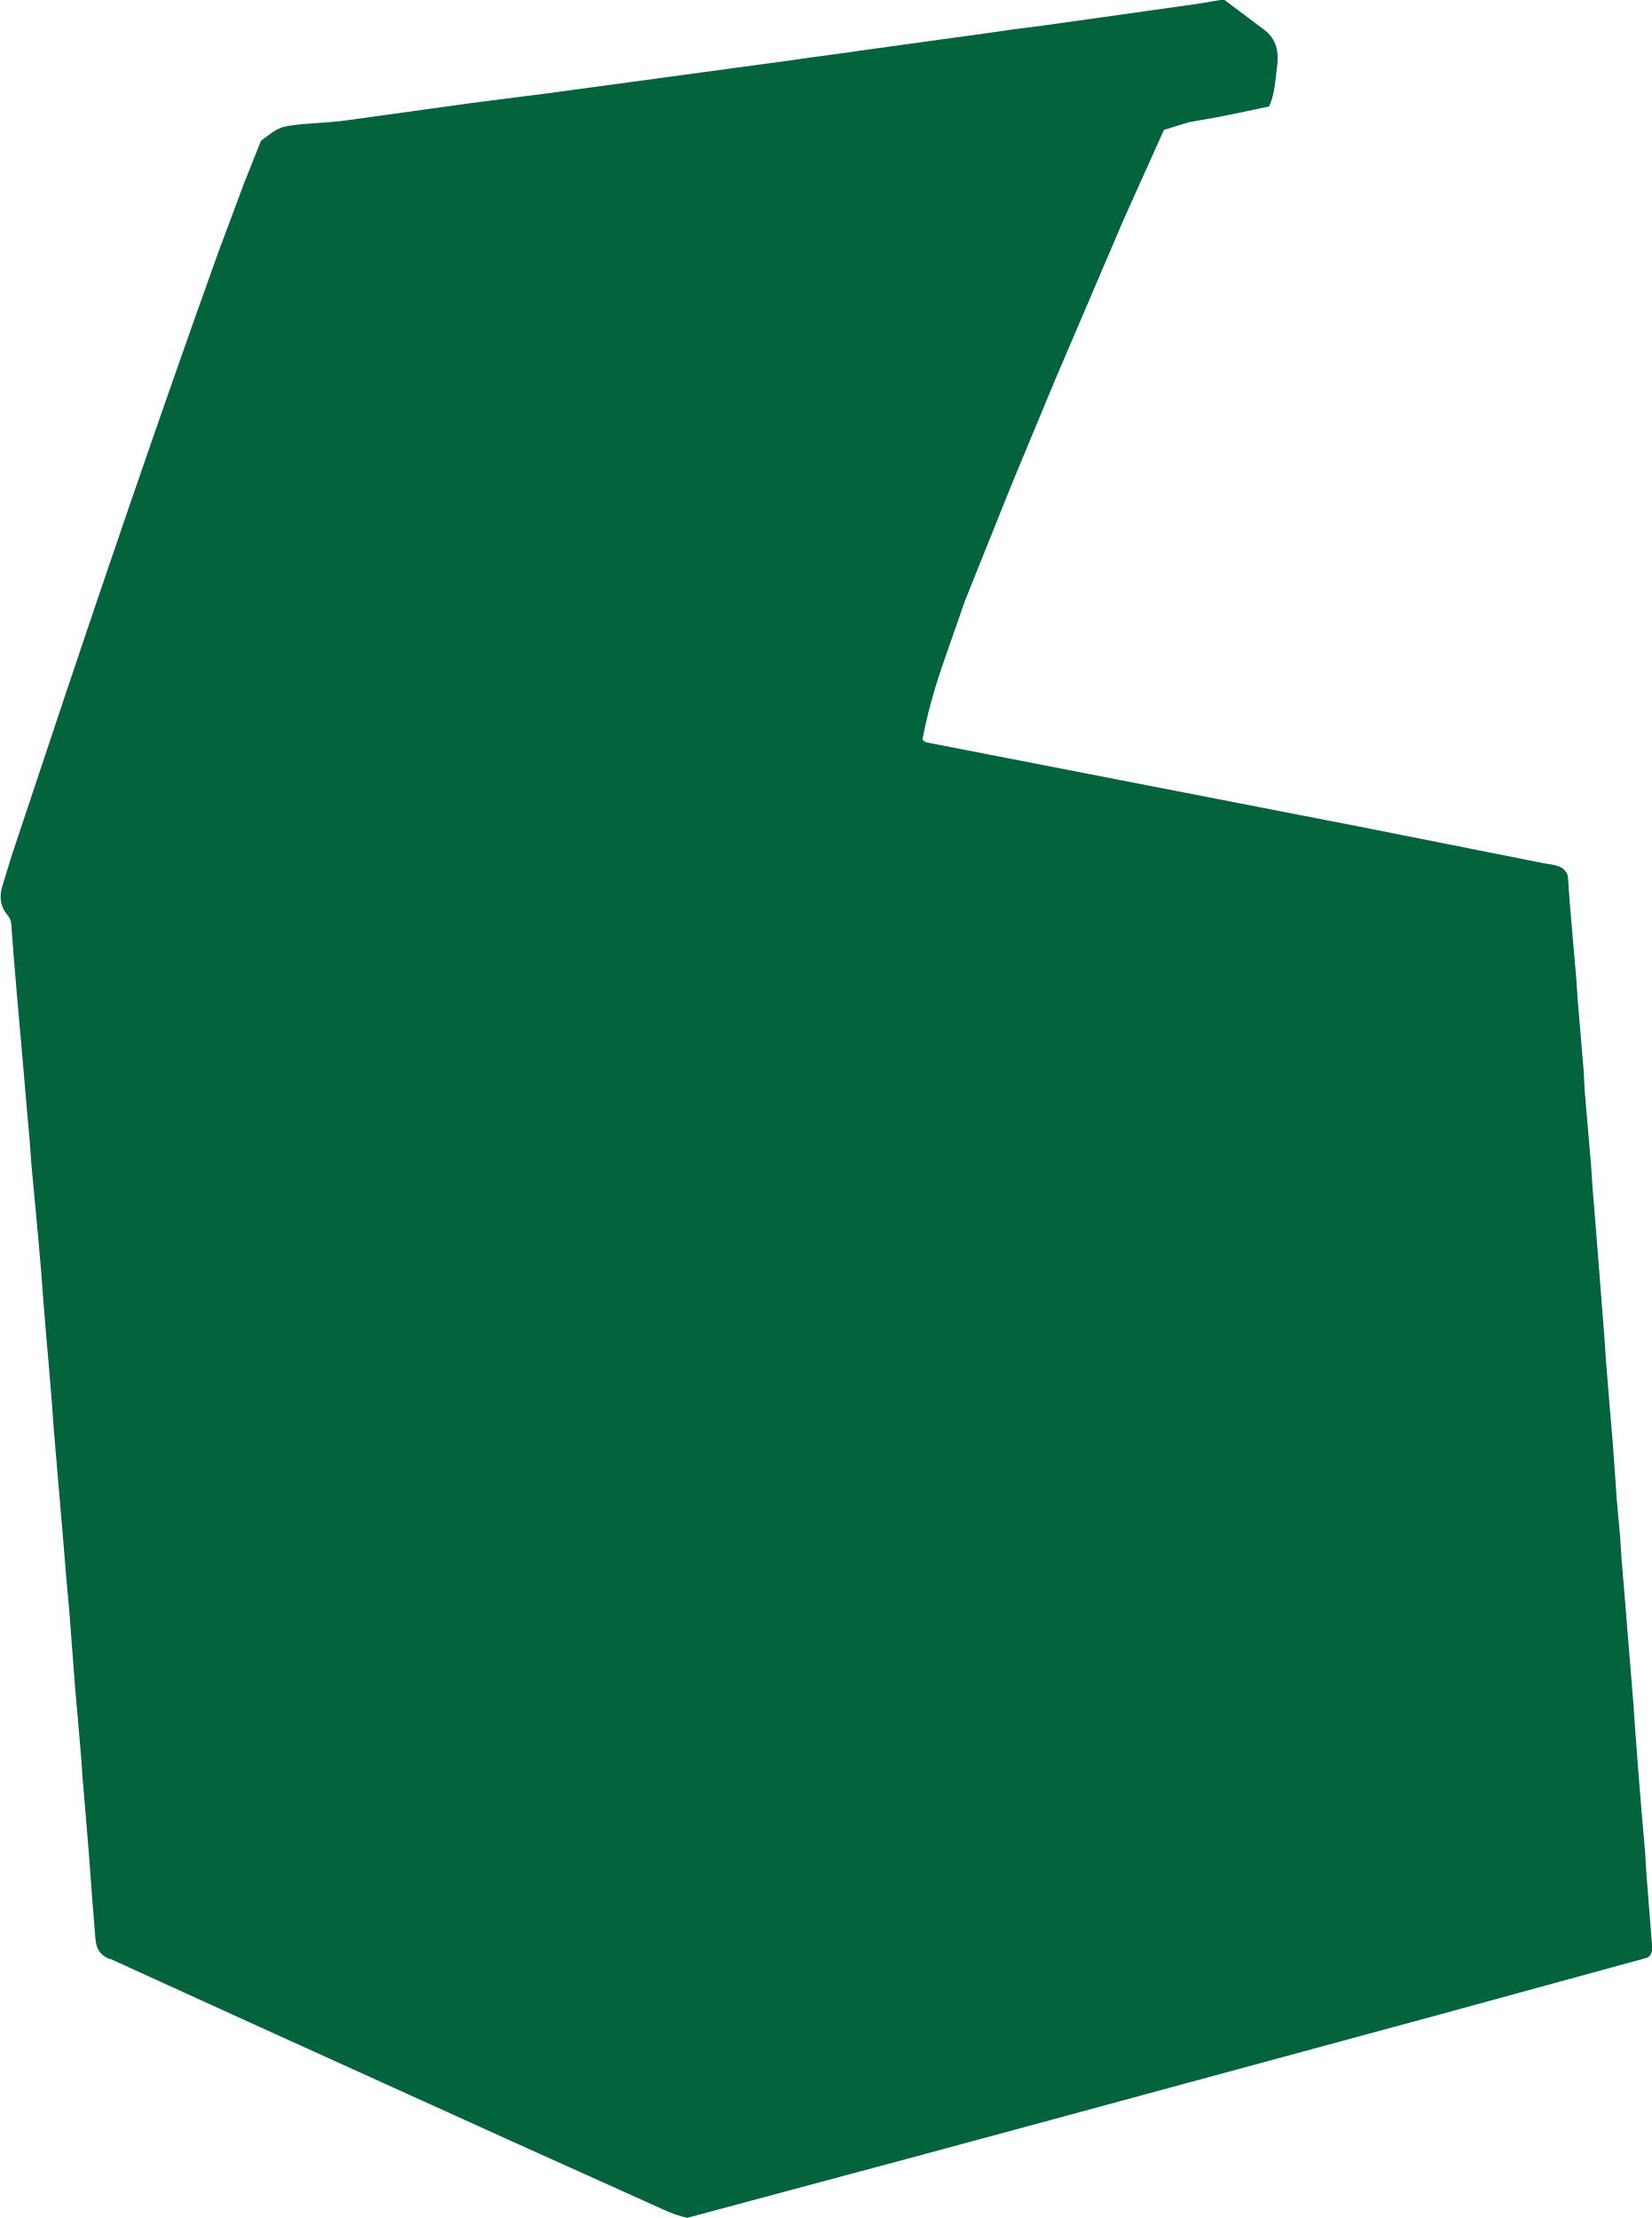
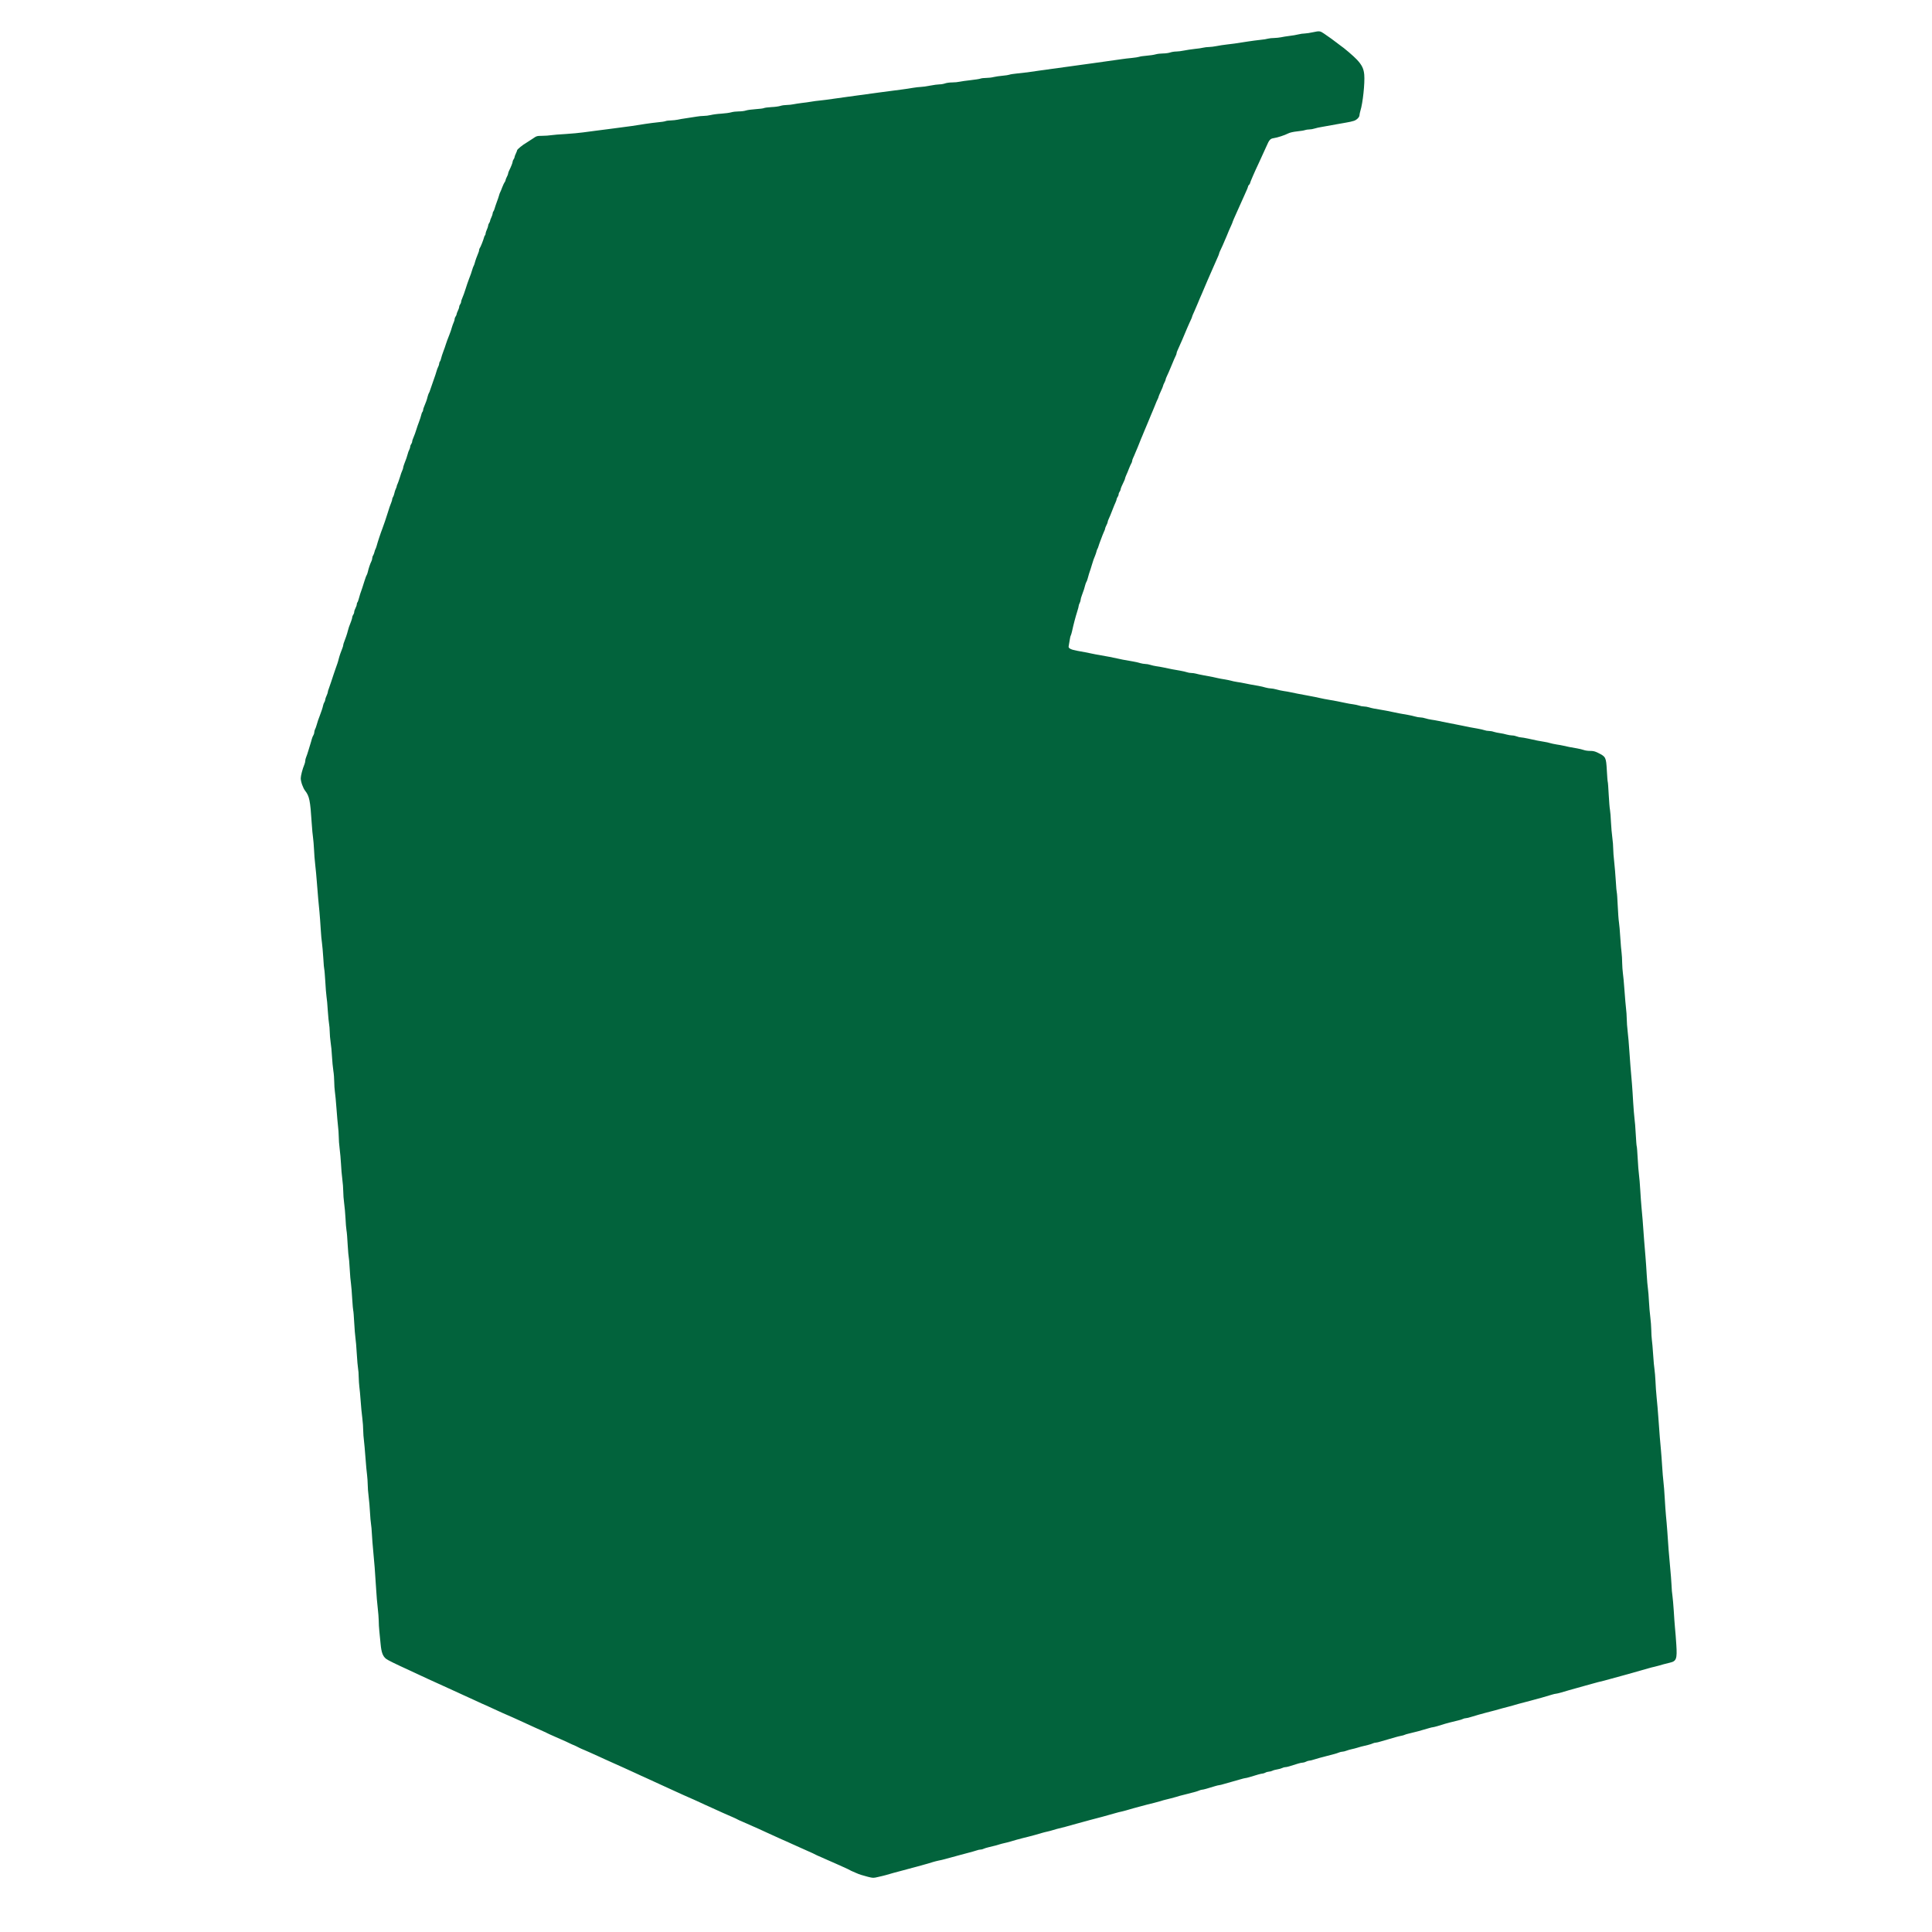
- <svg xmlns="http://www.w3.org/2000/svg" id="Layer_2" data-name="Layer 2" viewBox="0 0 83.9 112.68">
-   <defs>
-     <style>
-       .cls-1 {
-         fill: #02633c;
-       }
-     </style>
-   </defs>
-   <g id="Layer_1-2" data-name="Layer 1">
-     <path class="cls-1" d="M5.55,99.52c-.55-.25-.67-.59-.71-1.12l-.16-2.01-.16-2.17-.16-1.94-.16-1.89-.07-1.03-.16-1.88-.16-1.81-.1-1.33-.09-1.18-.08-1.1-.17-1.89-.16-1.94-.17-2-.16-1.87-.16-1.89-.07-1.03-.16-1.95-.14-1.6-.17-2.1-.08-1.1-.15-1.73-.16-1.73-.2-2.13-.09-1.25-.16-1.8-.16-1.87-.17-1.93-.15-1.71-.17-2.03-.09-1.18c-.02-.29,0-.59-.21-.83-.36-.41-.44-.93-.28-1.45l.48-1.57,1.71-5.13c2.84-8.53,5.73-16.99,8.76-25.45l1.35-3.62.85-2.13c.3-.21.68-.55,1.04-.67.68-.22,2.14-.2,3.33-.37l6.35-.88,2.82-.36,1.18-.15,1.1-.15,9.87-1.34c.4-.05.73-.1,1.12-.15l1.03-.15.83-.11,1.11-.15c.31-.04.57-.09.89-.13l6.46-.89,1.02-.15,1.57-.2,7.89-1.11,1.3-.22,2.05,1.54c.65.49.76,1.16.65,1.93-.09.66-.11,1.36-.4,1.97l-1.76.37-.85.17-1.47.26-1.26.39-2.02,4.49-3.48,8.14-2.24,5.39-2.36,5.88-1.04,2.98c-.47,1.33-.85,2.65-1.12,4.04-.02.08.11.18.22.2l22,4.28,9.36,1.86c.47.09,1.03.08,1.2.64l.08,1.16.17,2.02.17,1.94.08,1.18.3,3.57.05.98.16,1.89.17,1.95.07,1.11.16,1.96.16,2.02.29,3.71.08,1.19.17,2.1.17,2.01.11,1.55.1,1.41.17,1.88.07,1.11.17,2.03.15,1.87.29,3.55.08,1.19.17,2.25.17,2.09.17,1.94.06,1.05.29,3.66c.02.22-.03.53-.3.6l-10.41,2.85-21.72,5.89-5.22,1.41-11.36,3.05c-.67-.14-1.2-.41-1.82-.69l-7.04-3.17-13.34-6.05-7.13-3.25Z" />
+ <svg xmlns="http://www.w3.org/2000/svg" version="1.0" width="3000pt" height="3000pt" viewBox="0 0 3000 3000" preserveAspectRatio="xMidYMid meet">
+   <g transform="translate(0,3000) scale(0.1,-0.1)" fill="#02633c" stroke="none">
+     <path d="M20390 29500 c-47 -11 -105 -19 -129 -20 -25 0 -70 -6 -100 -14 -31 -8 -94 -19 -141 -24 -47 -6 -105 -15 -130 -21 -25 -5 -72 -10 -105 -11 -33 0 -76 -5 -95 -10 -19 -6 -73 -15 -120 -19 -47 -5 -132 -16 -190 -25 -202 -32 -246 -38 -330 -47 -47 -5 -117 -16 -157 -24 -40 -8 -94 -15 -120 -15 -26 0 -66 -5 -88 -10 -22 -6 -83 -15 -136 -20 -53 -6 -127 -17 -165 -25 -38 -8 -92 -15 -120 -15 -28 0 -71 -7 -94 -15 -23 -8 -73 -15 -109 -15 -37 0 -90 -6 -117 -14 -27 -8 -89 -17 -139 -21 -49 -4 -101 -11 -115 -17 -14 -5 -65 -13 -115 -18 -49 -4 -121 -13 -160 -19 -38 -5 -137 -20 -220 -31 -82 -11 -181 -26 -220 -31 -38 -6 -117 -17 -175 -24 -58 -8 -139 -19 -180 -25 -113 -15 -286 -39 -365 -50 -38 -5 -99 -14 -135 -19 -119 -19 -214 -31 -320 -41 -58 -6 -115 -14 -127 -20 -13 -5 -60 -12 -105 -16 -46 -4 -108 -13 -138 -20 -30 -8 -82 -14 -116 -14 -35 0 -75 -5 -91 -11 -15 -6 -84 -16 -153 -24 -69 -8 -145 -18 -170 -24 -25 -6 -76 -11 -115 -11 -38 0 -88 -7 -110 -15 -22 -8 -61 -15 -87 -15 -25 0 -92 -9 -148 -20 -56 -11 -120 -20 -143 -20 -23 0 -78 -7 -122 -14 -44 -8 -118 -19 -165 -25 -47 -5 -119 -15 -160 -21 -41 -5 -127 -17 -190 -25 -146 -20 -236 -32 -330 -45 -41 -6 -127 -17 -190 -26 -63 -8 -160 -22 -215 -30 -55 -9 -138 -19 -185 -24 -47 -4 -112 -13 -145 -19 -33 -6 -98 -15 -145 -20 -47 -6 -105 -15 -130 -20 -25 -6 -70 -10 -101 -11 -30 0 -75 -6 -100 -14 -24 -8 -87 -17 -141 -19 -53 -3 -105 -10 -115 -15 -10 -6 -68 -13 -128 -17 -61 -4 -129 -13 -153 -21 -23 -8 -73 -14 -111 -14 -37 0 -90 -6 -117 -14 -27 -8 -96 -17 -154 -21 -58 -3 -131 -13 -163 -21 -32 -8 -82 -14 -110 -14 -29 0 -79 -5 -112 -11 -33 -6 -103 -17 -155 -24 -52 -7 -115 -18 -140 -24 -25 -5 -71 -10 -102 -11 -31 0 -69 -5 -85 -11 -15 -6 -68 -14 -118 -18 -49 -5 -137 -16 -195 -25 -148 -24 -280 -44 -385 -56 -49 -7 -135 -18 -190 -25 -55 -8 -143 -19 -195 -25 -52 -6 -141 -18 -197 -26 -55 -8 -177 -19 -270 -25 -92 -5 -193 -13 -223 -18 -30 -5 -94 -10 -141 -10 -84 -1 -86 -2 -150 -46 -35 -24 -80 -53 -99 -64 -50 -27 -140 -101 -140 -114 -1 -7 -9 -30 -20 -52 -11 -22 -20 -47 -20 -55 0 -8 -7 -24 -15 -34 -8 -11 -15 -28 -15 -38 0 -16 -23 -74 -56 -141 -8 -16 -14 -35 -14 -43 0 -8 -9 -31 -20 -51 -11 -21 -20 -44 -20 -52 0 -8 -6 -22 -14 -30 -7 -9 -23 -43 -36 -76 -12 -33 -27 -69 -33 -80 -6 -11 -14 -33 -18 -50 -4 -16 -19 -61 -34 -100 -14 -38 -30 -85 -35 -104 -5 -18 -13 -38 -19 -44 -6 -6 -11 -20 -11 -32 -1 -11 -9 -38 -20 -60 -11 -22 -20 -47 -20 -55 0 -8 -7 -24 -15 -34 -8 -11 -15 -29 -15 -40 -1 -12 -9 -39 -20 -61 -11 -22 -19 -50 -20 -62 0 -12 -4 -24 -9 -27 -5 -3 -12 -18 -15 -33 -10 -40 -56 -156 -67 -167 -5 -6 -9 -19 -9 -29 0 -10 -7 -33 -15 -50 -18 -41 -44 -113 -54 -153 -5 -18 -12 -38 -17 -45 -5 -8 -14 -32 -20 -54 -13 -44 -30 -95 -49 -140 -15 -39 -44 -122 -55 -160 -13 -44 -39 -116 -55 -152 -8 -17 -15 -40 -15 -50 0 -11 -7 -28 -15 -39 -8 -10 -15 -28 -15 -39 0 -11 -9 -38 -20 -60 -11 -22 -20 -47 -20 -55 0 -8 -7 -24 -15 -34 -8 -11 -15 -28 -15 -39 0 -10 -6 -33 -14 -50 -8 -18 -19 -48 -25 -67 -11 -41 -29 -94 -44 -130 -20 -48 -48 -125 -57 -155 -4 -16 -20 -61 -35 -100 -15 -38 -30 -87 -35 -108 -4 -21 -13 -44 -19 -50 -6 -6 -11 -20 -11 -31 0 -12 -7 -34 -15 -50 -9 -16 -20 -46 -25 -65 -5 -20 -27 -88 -50 -151 -23 -63 -46 -131 -52 -150 -5 -19 -14 -40 -19 -45 -4 -6 -12 -29 -18 -50 -12 -51 -29 -99 -52 -151 -11 -23 -19 -50 -19 -61 0 -10 -5 -24 -11 -30 -6 -6 -15 -29 -19 -50 -5 -21 -20 -69 -35 -108 -15 -38 -30 -83 -35 -100 -12 -43 -39 -115 -55 -152 -8 -17 -15 -40 -15 -50 0 -11 -7 -28 -15 -39 -8 -10 -15 -28 -15 -39 0 -11 -7 -33 -15 -49 -9 -16 -20 -46 -24 -65 -10 -40 -25 -82 -53 -153 -10 -26 -18 -53 -18 -62 0 -8 -6 -27 -14 -43 -8 -15 -24 -62 -36 -103 -13 -41 -29 -87 -36 -102 -8 -14 -14 -32 -14 -40 0 -7 -7 -26 -15 -41 -8 -15 -17 -45 -21 -65 -4 -20 -13 -46 -20 -57 -8 -11 -14 -27 -14 -37 0 -9 -6 -32 -14 -50 -14 -32 -39 -104 -56 -163 -13 -46 -71 -216 -85 -250 -19 -46 -75 -215 -86 -260 -6 -21 -14 -44 -18 -50 -5 -5 -12 -26 -16 -45 -4 -19 -14 -44 -21 -55 -8 -11 -14 -30 -14 -43 0 -13 -6 -36 -14 -50 -17 -32 -44 -113 -55 -164 -5 -21 -13 -43 -18 -50 -6 -7 -20 -47 -33 -88 -12 -41 -28 -91 -35 -110 -22 -57 -45 -132 -56 -175 -6 -22 -14 -44 -20 -49 -5 -6 -9 -19 -9 -31 0 -11 -9 -37 -20 -58 -11 -20 -20 -47 -20 -60 0 -13 -7 -32 -15 -43 -8 -10 -15 -27 -15 -37 0 -10 -8 -39 -18 -65 -30 -74 -43 -114 -52 -152 -9 -39 -36 -118 -56 -168 -8 -18 -14 -40 -14 -48 0 -9 -6 -30 -13 -47 -21 -50 -48 -129 -57 -167 -4 -19 -14 -51 -20 -70 -7 -19 -20 -57 -30 -85 -9 -27 -22 -66 -29 -85 -6 -19 -23 -71 -38 -115 -14 -44 -32 -95 -39 -113 -8 -18 -14 -40 -14 -50 -1 -9 -9 -35 -20 -57 -11 -22 -19 -49 -20 -60 0 -11 -6 -29 -14 -40 -7 -11 -16 -33 -19 -50 -5 -29 -29 -101 -52 -160 -18 -44 -35 -94 -49 -145 -7 -25 -18 -56 -25 -67 -6 -12 -11 -32 -11 -45 0 -13 -6 -32 -13 -43 -8 -11 -19 -38 -25 -60 -5 -22 -15 -53 -20 -70 -6 -16 -20 -64 -32 -105 -12 -41 -28 -89 -36 -107 -8 -17 -14 -43 -14 -57 0 -14 -6 -40 -14 -58 -28 -66 -56 -174 -56 -213 0 -54 35 -151 69 -195 65 -83 79 -151 101 -500 6 -91 15 -193 21 -228 5 -35 12 -116 15 -180 2 -64 11 -173 19 -242 8 -69 19 -183 24 -255 15 -196 30 -369 42 -480 5 -55 14 -172 19 -260 5 -88 14 -188 20 -221 5 -34 14 -136 20 -228 5 -92 12 -171 15 -176 3 -5 10 -90 16 -187 5 -98 14 -205 19 -238 6 -33 15 -132 20 -220 6 -88 15 -180 20 -205 5 -25 9 -79 10 -120 0 -41 7 -115 14 -165 8 -49 18 -148 21 -220 4 -71 13 -170 21 -220 8 -49 14 -128 14 -175 0 -47 5 -114 10 -150 6 -36 17 -155 25 -265 8 -110 19 -234 24 -275 6 -41 10 -112 11 -157 0 -45 6 -131 14 -190 8 -59 17 -165 21 -235 3 -70 12 -176 20 -235 8 -60 15 -146 15 -192 0 -46 6 -129 14 -185 8 -55 17 -161 21 -234 3 -73 10 -156 15 -185 6 -28 14 -132 19 -230 6 -97 13 -182 16 -187 3 -5 10 -86 15 -179 5 -94 14 -199 20 -233 5 -35 14 -141 19 -236 6 -95 13 -177 16 -182 3 -5 10 -88 15 -184 5 -97 14 -204 19 -238 6 -35 15 -146 21 -248 6 -102 15 -205 20 -230 5 -25 10 -85 10 -135 1 -49 6 -117 10 -150 5 -33 14 -130 20 -215 6 -85 17 -207 26 -270 8 -63 14 -151 14 -195 1 -44 5 -111 11 -150 5 -38 16 -160 24 -270 8 -110 19 -231 25 -270 5 -38 9 -105 10 -147 0 -43 6 -126 14 -185 8 -59 17 -169 21 -243 4 -74 11 -157 16 -183 5 -27 11 -99 14 -160 3 -62 12 -177 20 -257 16 -156 30 -339 46 -600 5 -91 16 -219 24 -285 8 -66 15 -156 16 -200 0 -44 4 -116 9 -160 5 -44 14 -135 20 -203 12 -130 34 -190 85 -230 28 -22 142 -78 370 -182 39 -18 113 -52 165 -77 52 -24 109 -51 125 -58 17 -7 66 -30 110 -50 44 -20 94 -42 110 -50 75 -34 194 -88 230 -105 22 -10 67 -31 100 -46 33 -14 98 -44 145 -66 47 -22 105 -49 130 -60 52 -22 73 -32 195 -88 50 -23 104 -47 120 -55 17 -7 53 -23 80 -35 28 -12 64 -28 80 -35 17 -7 59 -26 95 -43 74 -35 179 -83 260 -119 30 -13 69 -30 85 -38 17 -8 41 -19 55 -25 14 -5 32 -14 40 -19 13 -8 57 -27 145 -66 137 -60 198 -87 215 -97 8 -4 22 -11 30 -14 21 -7 102 -45 120 -56 8 -4 22 -11 30 -14 8 -3 29 -11 45 -19 17 -7 53 -23 80 -35 28 -12 82 -36 120 -54 39 -18 93 -43 120 -55 28 -13 64 -29 80 -36 17 -8 53 -24 80 -36 28 -12 84 -37 125 -56 41 -19 89 -41 105 -48 17 -7 64 -29 105 -48 41 -20 98 -45 125 -57 53 -23 130 -59 255 -117 41 -19 89 -41 105 -48 17 -7 64 -29 105 -48 41 -19 98 -45 125 -57 28 -12 70 -31 95 -42 25 -11 59 -26 75 -33 17 -7 64 -29 105 -48 41 -20 98 -45 125 -57 28 -12 77 -35 110 -50 33 -15 83 -38 110 -50 28 -12 64 -28 80 -35 17 -8 53 -23 80 -35 28 -12 57 -26 65 -31 8 -5 22 -12 30 -15 8 -3 35 -15 60 -26 71 -31 113 -50 145 -64 30 -12 155 -69 230 -104 80 -37 171 -78 220 -100 28 -11 64 -27 80 -35 17 -8 57 -26 90 -41 33 -14 89 -40 125 -56 59 -27 83 -38 190 -85 19 -9 42 -20 50 -25 8 -4 22 -11 30 -14 8 -3 33 -14 55 -24 22 -10 63 -28 90 -40 28 -12 64 -28 80 -35 17 -8 56 -25 88 -39 150 -67 173 -78 187 -87 8 -5 26 -14 40 -19 14 -6 39 -17 55 -24 48 -22 94 -36 182 -59 81 -20 84 -20 160 -2 43 9 98 23 123 30 73 22 150 43 235 65 79 21 100 26 260 70 136 37 188 52 230 66 22 7 63 17 90 23 28 5 70 15 95 22 90 24 186 50 235 64 28 7 88 24 135 36 47 12 102 28 123 35 20 8 49 14 63 14 14 0 35 5 47 12 12 6 47 17 77 24 87 20 143 35 175 46 17 5 49 14 73 19 24 5 64 15 90 23 55 17 141 41 197 55 22 5 60 15 85 21 61 15 145 39 202 56 26 8 66 18 90 23 24 5 57 14 73 19 17 6 50 15 75 22 134 33 115 28 300 80 102 29 167 46 220 60 25 6 68 17 95 25 28 8 70 19 95 25 79 21 143 39 200 56 30 9 73 20 95 24 22 5 54 13 70 18 17 6 66 20 110 32 44 12 103 28 130 35 59 16 119 32 195 50 30 7 69 18 85 23 31 11 80 24 175 47 30 7 69 18 85 23 29 10 61 19 175 47 127 32 147 38 178 51 18 8 40 14 50 14 16 0 82 18 203 56 26 8 53 14 60 14 8 0 46 9 84 21 39 11 93 26 120 34 28 7 82 23 120 34 39 12 76 21 84 21 7 0 34 6 60 14 123 39 188 56 206 56 11 1 31 7 45 15 14 8 38 14 53 15 15 0 40 6 55 14 15 8 49 17 76 21 27 4 61 14 75 21 14 8 37 14 50 14 22 0 65 12 201 56 25 8 56 14 70 14 14 1 36 7 50 15 14 8 35 14 47 15 13 0 49 8 80 19 58 18 98 29 203 56 112 28 146 38 178 51 18 8 44 14 57 14 14 0 42 7 62 15 21 8 58 19 83 24 25 5 59 14 75 19 34 12 94 27 176 46 30 8 65 18 77 25 11 6 31 11 43 11 12 0 52 9 88 21 36 11 91 27 121 35 30 9 75 22 100 29 25 7 63 17 85 21 22 3 48 11 57 16 10 5 37 13 60 18 74 16 220 55 319 86 26 8 53 14 60 14 13 0 116 29 184 52 30 10 93 26 203 52 32 7 68 18 80 25 11 6 31 11 44 11 13 0 50 9 83 20 33 10 86 26 118 35 31 8 81 22 110 30 28 8 63 17 77 20 26 6 89 23 183 50 28 8 70 19 92 24 22 5 54 14 70 19 17 6 50 15 75 22 25 6 68 17 95 25 28 8 70 19 95 25 105 27 243 66 340 96 25 8 52 14 61 14 9 0 47 9 85 20 38 12 92 27 119 35 28 7 84 23 125 35 41 12 98 27 125 35 28 7 75 20 105 29 30 9 73 20 95 26 57 13 120 29 200 52 104 29 174 48 230 63 28 8 84 24 125 35 41 12 100 29 130 37 30 8 76 21 102 29 26 8 66 18 90 23 24 5 57 14 73 19 30 10 83 24 165 44 101 23 114 59 100 276 -6 92 -15 212 -21 267 -5 55 -14 174 -19 265 -6 91 -15 193 -20 227 -6 34 -13 113 -15 175 -3 62 -12 178 -20 258 -8 80 -19 208 -25 285 -5 77 -14 205 -20 285 -6 80 -15 190 -21 245 -5 55 -14 177 -19 270 -5 94 -14 208 -20 255 -6 47 -15 155 -20 240 -5 85 -14 200 -19 255 -11 103 -23 263 -41 515 -5 80 -17 210 -25 290 -8 80 -17 199 -19 265 -3 66 -10 147 -15 180 -6 33 -15 137 -21 230 -6 94 -15 197 -20 230 -4 33 -9 101 -9 152 -1 51 -7 141 -15 200 -8 59 -17 169 -21 243 -3 74 -11 164 -16 200 -6 36 -14 135 -19 220 -5 85 -13 209 -19 275 -6 66 -15 181 -21 255 -18 264 -31 416 -41 515 -5 55 -14 173 -19 263 -5 90 -14 198 -20 240 -6 42 -15 157 -20 255 -5 98 -12 182 -15 187 -3 5 -10 89 -15 187 -5 98 -14 210 -20 248 -5 39 -14 149 -20 245 -5 96 -14 227 -19 290 -18 197 -31 369 -42 530 -5 85 -16 210 -24 276 -8 67 -15 159 -15 205 -1 46 -5 118 -11 159 -5 41 -16 167 -24 280 -8 113 -19 234 -25 270 -5 36 -10 108 -11 160 0 52 -5 122 -9 155 -5 33 -14 139 -20 235 -6 96 -15 204 -21 240 -6 35 -14 151 -19 257 -5 106 -11 197 -14 202 -3 5 -11 87 -16 183 -6 95 -17 229 -25 298 -8 69 -15 158 -15 199 0 40 -6 119 -14 175 -8 55 -17 164 -21 241 -3 76 -10 161 -15 188 -6 26 -14 133 -20 238 -5 104 -12 194 -15 199 -3 5 -9 84 -14 175 -12 208 -15 214 -137 275 -48 24 -74 30 -122 30 -34 0 -79 6 -99 14 -21 7 -67 19 -103 25 -91 15 -168 30 -215 42 -22 5 -69 14 -105 19 -36 6 -80 15 -99 21 -19 7 -59 15 -90 20 -66 10 -134 23 -252 50 -47 10 -98 19 -113 19 -15 0 -43 7 -63 15 -19 8 -52 15 -73 15 -20 0 -58 7 -85 14 -26 8 -73 18 -104 22 -31 4 -73 13 -95 20 -21 8 -56 14 -77 14 -21 0 -50 5 -66 11 -15 6 -64 17 -108 25 -83 14 -158 28 -235 45 -25 6 -79 17 -120 24 -94 18 -167 32 -250 50 -36 7 -87 17 -115 20 -27 4 -69 13 -93 21 -23 8 -58 14 -76 14 -19 0 -56 6 -82 14 -27 8 -77 19 -111 25 -35 6 -91 16 -125 22 -35 6 -88 17 -118 24 -30 7 -82 18 -115 23 -168 28 -204 35 -245 48 -25 8 -61 14 -81 14 -20 0 -54 6 -75 14 -22 7 -64 16 -94 20 -30 3 -84 13 -120 21 -97 21 -166 34 -255 49 -44 7 -100 18 -125 24 -50 12 -126 27 -240 48 -83 15 -161 30 -230 45 -25 6 -73 14 -108 19 -34 5 -85 16 -114 25 -28 8 -67 15 -86 15 -19 0 -55 7 -81 14 -25 8 -73 19 -106 25 -87 14 -173 31 -225 42 -25 6 -74 14 -109 19 -36 6 -78 14 -95 20 -17 5 -60 14 -96 20 -36 5 -83 14 -105 19 -43 11 -104 23 -230 46 -44 8 -96 19 -115 25 -19 5 -51 10 -72 10 -20 0 -49 5 -65 11 -15 6 -64 17 -108 25 -87 14 -155 27 -255 49 -36 7 -87 17 -115 20 -27 4 -69 13 -93 21 -23 8 -59 14 -79 14 -19 0 -56 7 -82 14 -25 8 -74 20 -108 25 -150 26 -191 33 -243 46 -30 7 -84 18 -120 25 -153 26 -305 55 -380 72 -25 5 -79 15 -120 22 -99 17 -144 40 -136 70 3 13 10 53 15 89 5 37 13 72 18 79 4 7 13 36 19 63 25 115 53 220 83 316 12 36 21 72 21 81 0 9 7 29 15 44 8 16 15 38 15 49 0 11 8 42 19 70 30 80 42 117 52 160 6 21 14 44 19 50 5 6 13 29 19 50 5 22 15 56 21 75 23 67 32 95 45 140 18 62 35 110 51 145 7 17 16 44 20 60 4 17 10 35 14 40 5 6 13 26 18 45 6 19 19 58 30 85 11 28 26 66 32 85 7 19 19 47 26 62 8 14 14 32 14 40 0 7 9 30 20 51 11 20 20 43 20 51 0 8 6 27 14 43 14 28 37 85 71 173 9 25 26 63 36 86 10 23 19 47 19 55 0 8 7 23 15 33 8 11 15 29 15 40 0 12 7 30 15 40 8 11 15 26 15 34 0 14 22 67 56 135 8 16 14 33 14 39 0 6 9 29 19 52 11 23 30 68 42 101 13 33 29 69 36 80 7 11 13 27 13 36 0 10 6 30 14 46 8 15 24 53 36 83 13 30 29 69 36 85 7 17 22 55 34 85 12 30 27 69 35 85 7 17 23 55 35 85 42 103 47 115 63 150 9 19 25 60 37 90 12 30 25 62 30 71 4 8 20 47 35 85 14 38 33 81 41 96 8 14 14 31 14 37 0 5 16 43 35 84 19 41 35 79 35 85 0 7 9 29 20 49 11 21 20 43 20 50 0 6 6 24 14 40 23 48 43 94 86 198 22 55 47 112 55 127 8 14 15 34 15 43 0 9 7 29 14 43 8 15 40 88 72 162 31 74 65 155 76 180 11 25 27 61 35 80 9 19 22 48 29 63 8 16 14 33 14 37 0 5 15 42 34 82 18 40 43 98 55 128 23 57 37 89 64 150 9 19 26 60 38 90 12 30 34 82 49 115 15 33 46 105 70 160 23 55 58 133 76 173 19 40 34 78 34 83 0 6 6 23 13 37 20 39 57 123 107 242 12 30 28 69 35 85 7 17 22 51 34 76 12 25 21 49 21 53 0 5 22 55 81 186 29 64 45 99 65 145 9 22 34 77 55 123 22 46 39 89 39 96 0 8 7 19 15 26 8 7 15 18 15 24 0 12 76 188 135 311 40 85 83 179 121 265 43 100 59 117 113 125 57 8 172 46 226 74 26 13 75 24 137 31 52 5 108 14 122 20 15 5 45 10 66 10 22 0 59 6 82 14 24 8 75 19 113 25 68 11 117 20 228 41 28 6 93 17 142 25 50 8 108 21 130 29 45 16 85 57 85 88 0 11 7 41 14 67 38 119 71 434 60 561 -8 92 -36 150 -113 233 -49 53 -203 185 -265 226 -11 8 -39 29 -61 46 -39 31 -92 69 -185 133 -61 42 -72 43 -170 22z" />
  </g>
</svg>
